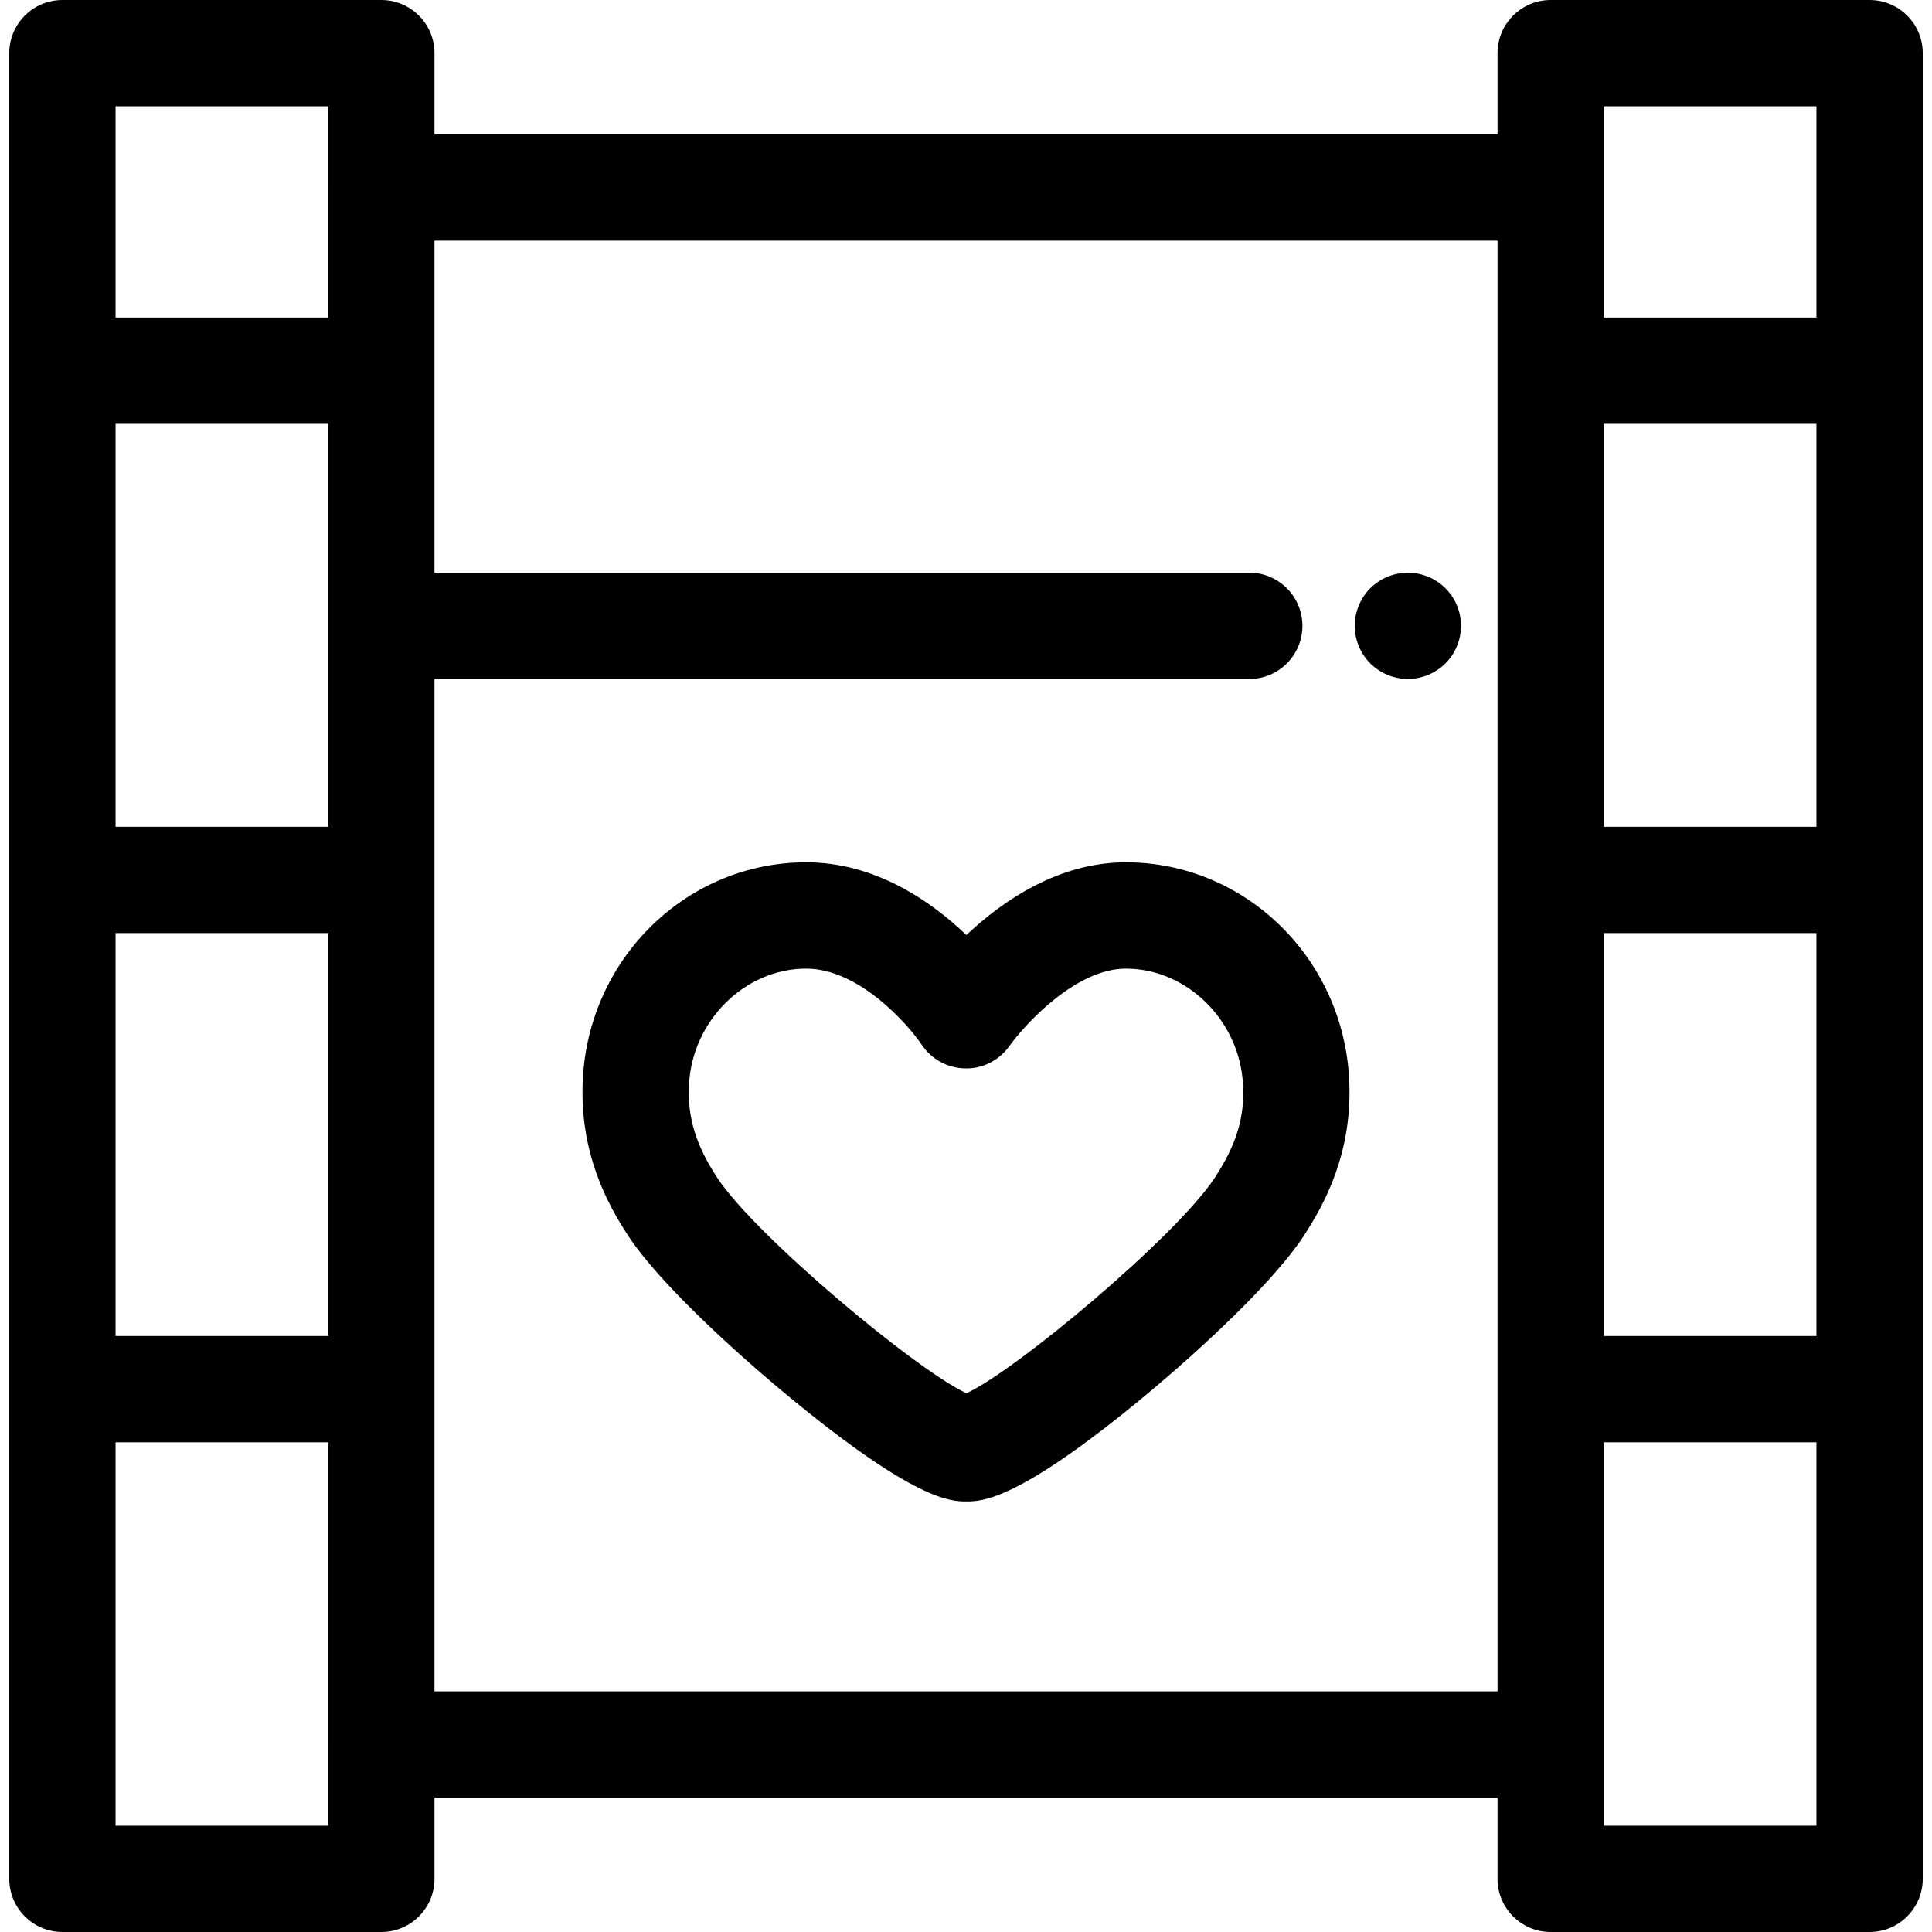
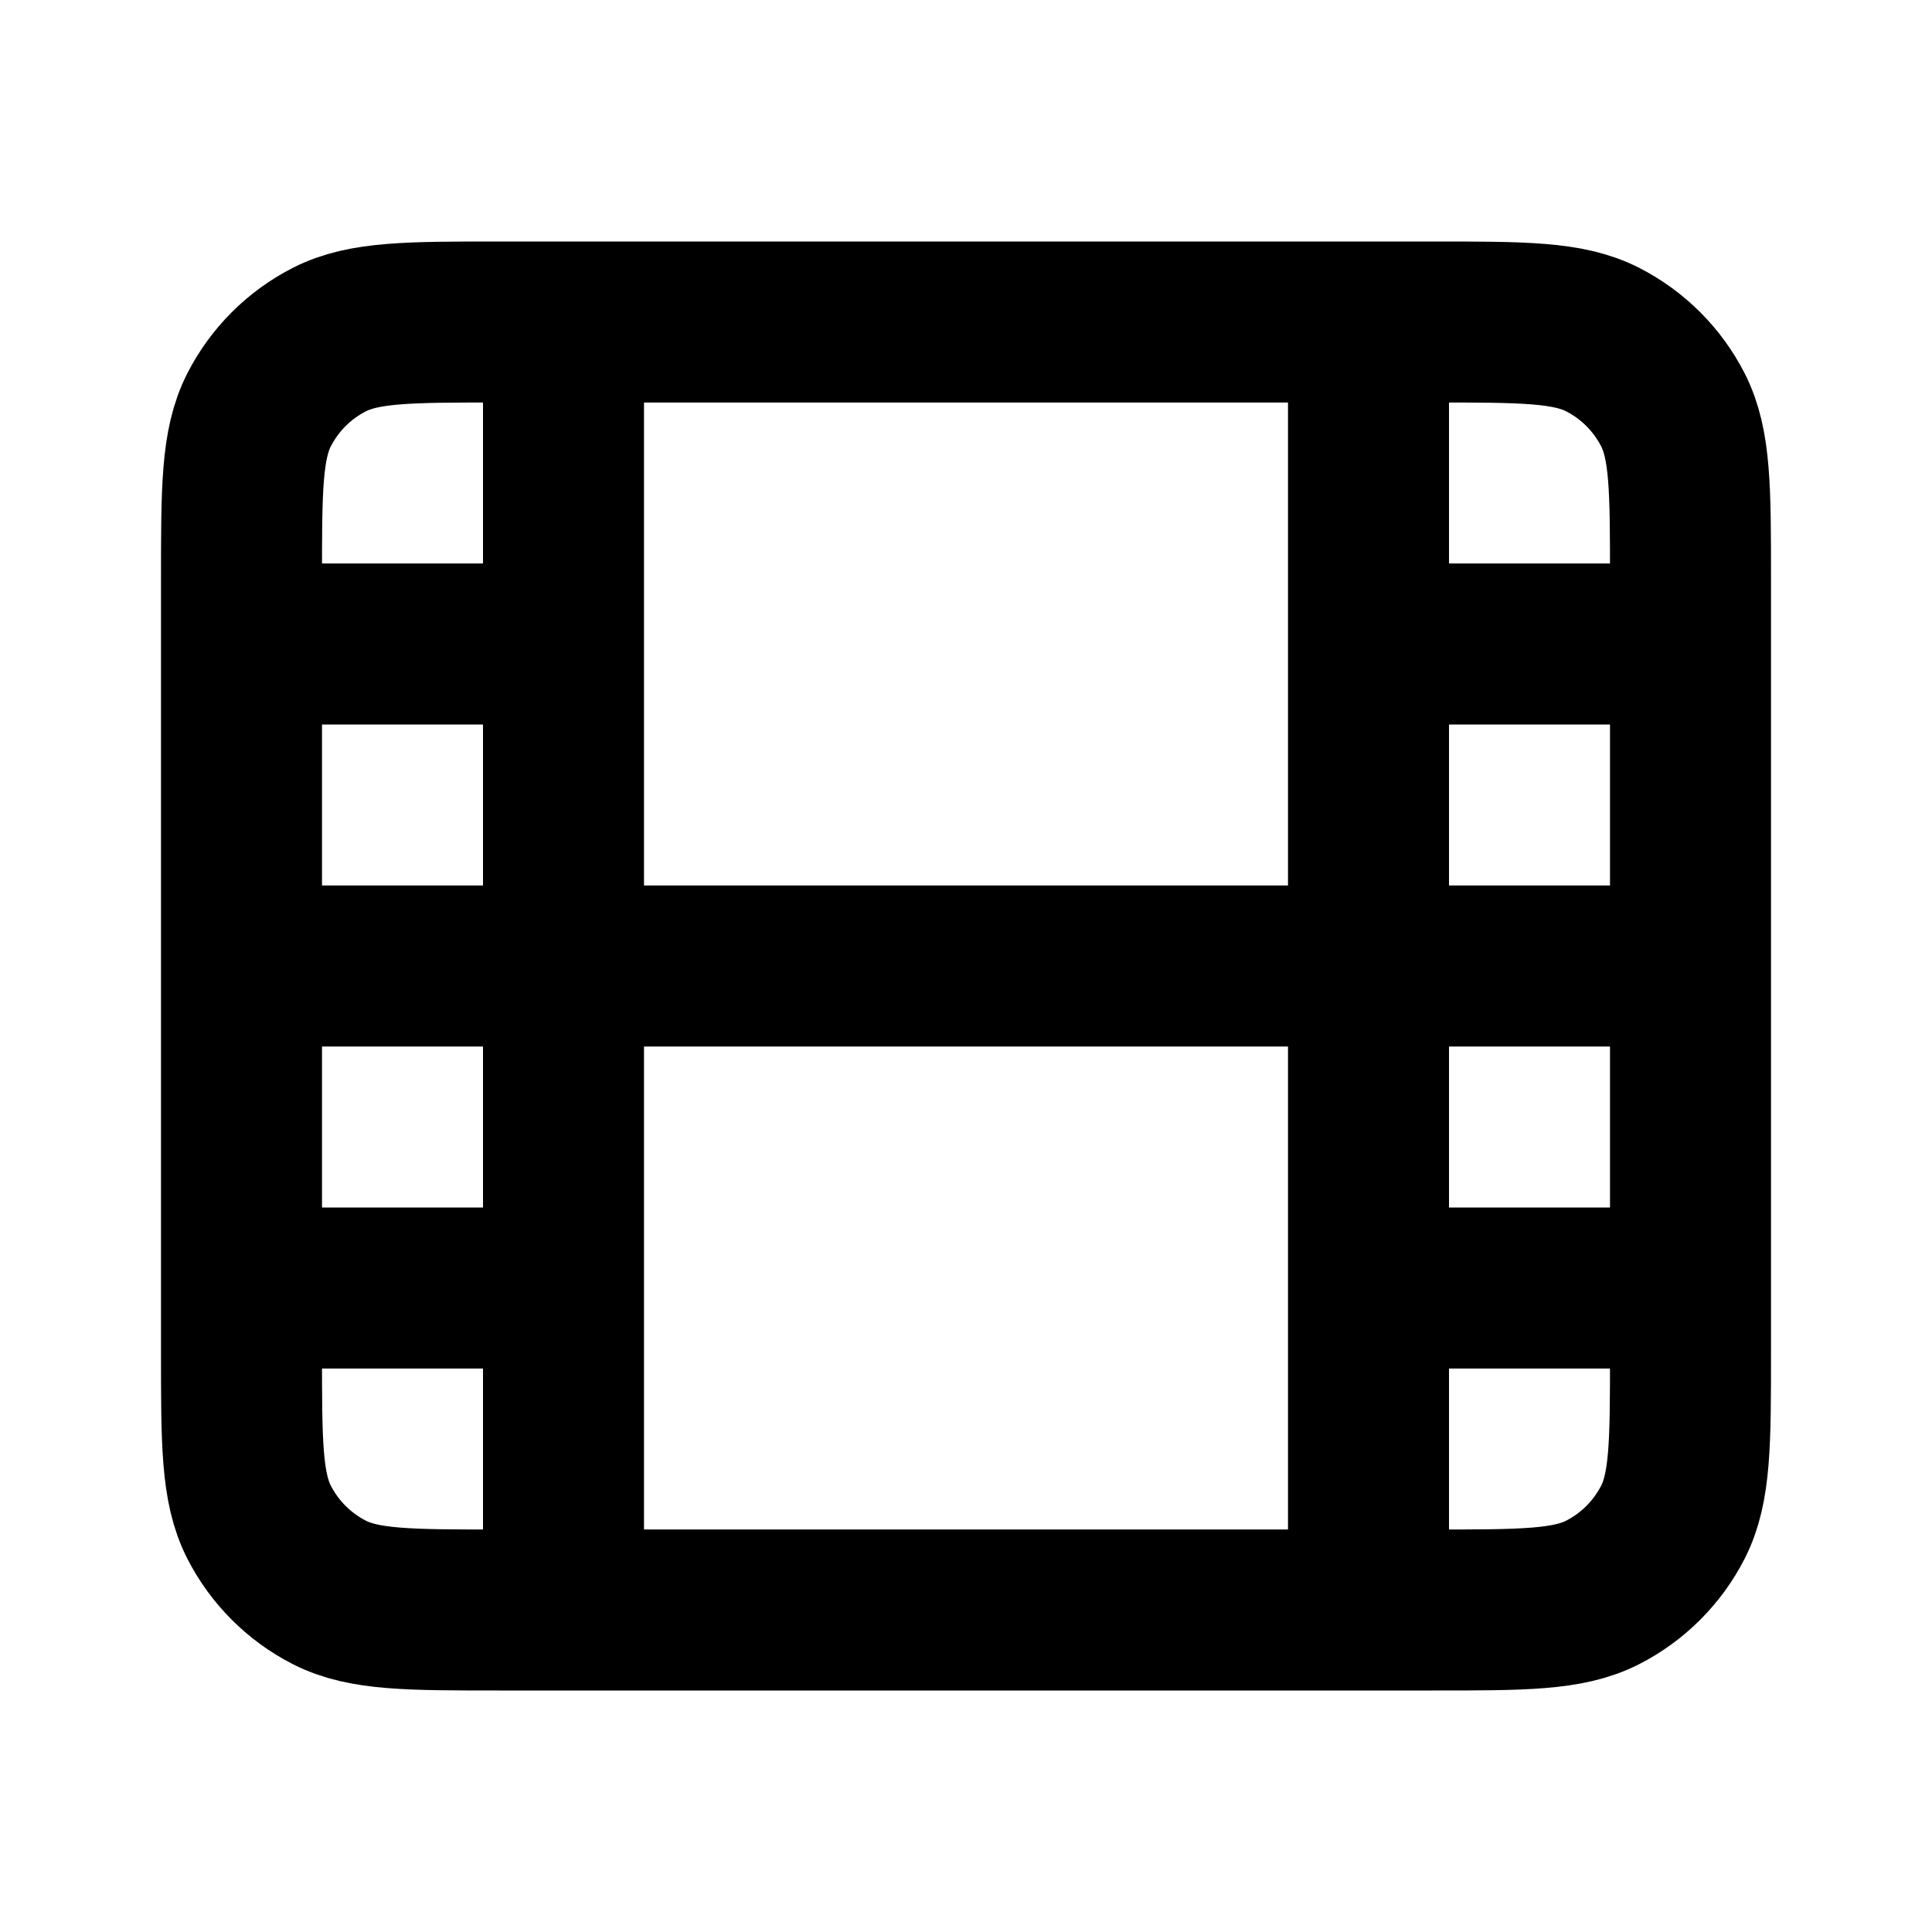
- <svg xmlns="http://www.w3.org/2000/svg" fill="#000000" height="800px" width="800px" version="1.1" id="Layer_1" viewBox="0 0 512 512" xml:space="preserve">
-   <g>
-     <g>
-       <path d="M495.46,0h-84.515c-7.778,0-14.086,6.308-14.086,14.086v21.513H115.141V14.086C115.141,6.308,108.835,0,101.055,0H16.54    C8.76,0,2.454,6.308,2.454,14.086v483.828C2.454,505.692,8.76,512,16.54,512h84.515c7.78,0,14.086-6.308,14.086-14.086v-21.513    h281.718v21.513c0,7.778,6.308,14.086,14.086,14.086h84.515c7.778,0,14.086-6.308,14.086-14.086V14.086    C509.546,6.308,503.24,0,495.46,0z M86.969,462.313v21.515H30.626v-101.6h56.344V462.313z M86.969,354.058H30.626V247.277h56.344    V354.058z M86.969,219.105H30.626V112.324h56.344V219.105z M86.969,49.685v34.467H30.626v-55.98h56.344V49.685z M396.859,448.229    H115.141V179.936h215.928c7.778,0,14.086-6.308,14.086-14.086s-6.308-14.086-14.086-14.086H115.141V63.771h281.718V448.229z     M481.374,483.83h-56.344v-0.001v-21.513v-80.085h56.344V483.83z M481.374,354.058h-56.344V247.277h56.344V354.058z     M481.374,219.105h-56.344V112.324h56.344V219.105z M481.374,84.152h-56.344V49.685V28.172h56.344V84.152z" />
-     </g>
-   </g>
-   <g>
-     <g>
-       <path d="M386.913,163.103c-0.182-0.901-0.449-1.79-0.801-2.634c-0.352-0.859-0.79-1.676-1.296-2.437    c-0.521-0.775-1.113-1.493-1.761-2.141s-1.368-1.24-2.142-1.747c-0.761-0.506-1.578-0.944-2.423-1.296    c-0.859-0.352-1.747-0.618-2.634-0.803c-1.817-0.366-3.69-0.366-5.508,0c-0.901,0.185-1.789,0.451-2.634,0.803    c-0.858,0.352-1.675,0.79-2.435,1.296c-0.775,0.507-1.495,1.099-2.143,1.747c-0.648,0.648-1.24,1.366-1.747,2.141    c-0.506,0.761-0.944,1.578-1.296,2.437c-0.352,0.845-0.618,1.733-0.802,2.634s-0.282,1.831-0.282,2.747    c0,0.914,0.099,1.845,0.282,2.745c0.183,0.903,0.449,1.79,0.802,2.634c0.352,0.859,0.79,1.676,1.296,2.437    c0.507,0.775,1.099,1.493,1.747,2.141c0.648,0.648,1.368,1.24,2.143,1.747c0.761,0.507,1.578,0.944,2.435,1.296    c0.847,0.352,1.733,0.62,2.634,0.803c0.901,0.183,1.831,0.282,2.747,0.282c0.916,0,1.845-0.099,2.761-0.282    c0.887-0.183,1.775-0.451,2.634-0.803c0.845-0.352,1.662-0.789,2.423-1.296c0.775-0.507,1.495-1.099,2.142-1.747    s1.24-1.366,1.761-2.141c0.506-0.761,0.928-1.578,1.28-2.437c0.352-0.845,0.634-1.731,0.817-2.634    c0.169-0.901,0.268-1.831,0.268-2.745C387.181,164.935,387.082,164.004,386.913,163.103z" />
-     </g>
-   </g>
-   <g>
-     <g>
-       <path d="M357.537,285.845c-1.72-32.143-27.714-57.321-59.179-57.321c-17.892,0-32.685,10.239-42.252,19.267    c-9.466-9.035-24.214-19.267-42.468-19.267c-31.464,0-57.456,25.179-59.176,57.321c-1.037,19.416,6.436,33.184,12.148,41.849    c7.802,11.838,26.817,29.489,42.01,42.059c34.005,28.137,43.435,28.137,47.464,28.137c4.078,0,13.624,0,47.457-28.089    c15.079-12.52,33.995-30.156,41.863-42.121C351.109,318.999,358.576,305.218,357.537,285.845z M321.863,312.204    c-10.131,15.407-52.547,50.988-65.747,57.021c-13.317-6.122-55.9-41.731-65.984-57.031c-5.748-8.722-8.002-16.154-7.539-24.845    c0.904-16.902,14.831-30.654,31.045-30.654c13.942,0,26.86,14.592,30.63,20.167c2.562,3.861,6.875,6.194,11.51,6.272    c4.637,0.132,9.023-2.144,11.718-5.916c4.078-5.709,17.569-20.523,30.862-20.523c16.216,0,30.142,13.752,31.048,30.655    C329.876,296.136,327.692,303.339,321.863,312.204z" />
-     </g>
+ <svg xmlns="http://www.w3.org/2000/svg" width="64px" height="64px" viewBox="0 0 24 24" fill="none">
+   <g id="SVGRepo_bgCarrier" stroke-width="0" />
+   <g id="SVGRepo_tracerCarrier" stroke-linecap="round" stroke-linejoin="round" />
+   <g id="SVGRepo_iconCarrier">
+     <path d="M7 5V19M17 5V19M3 8H7M17 8H21M3 16H7M17 16H21M3 12H21M6.2 20H17.8C18.92 20 19.48 20 19.908 19.782C20.284 19.59 20.59 19.284 20.782 18.908C21 18.48 21 17.92 21 16.8V7.2C21 6.08 21 5.52 20.782 5.092C20.59 4.716 20.284 4.41 19.908 4.218C19.48 4 18.92 4 17.8 4H6.2C5.08 4 4.52 4 4.092 4.218C3.716 4.41 3.41 4.716 3.218 5.092C3 5.52 3 6.08 3 7.2V16.8C3 17.92 3 18.48 3.218 18.908C3.41 19.284 3.716 19.59 4.092 19.782C4.52 20 5.08 20 6.2 20Z" stroke="#000000" stroke-width="2" stroke-linecap="round" stroke-linejoin="round" />
  </g>
</svg>
